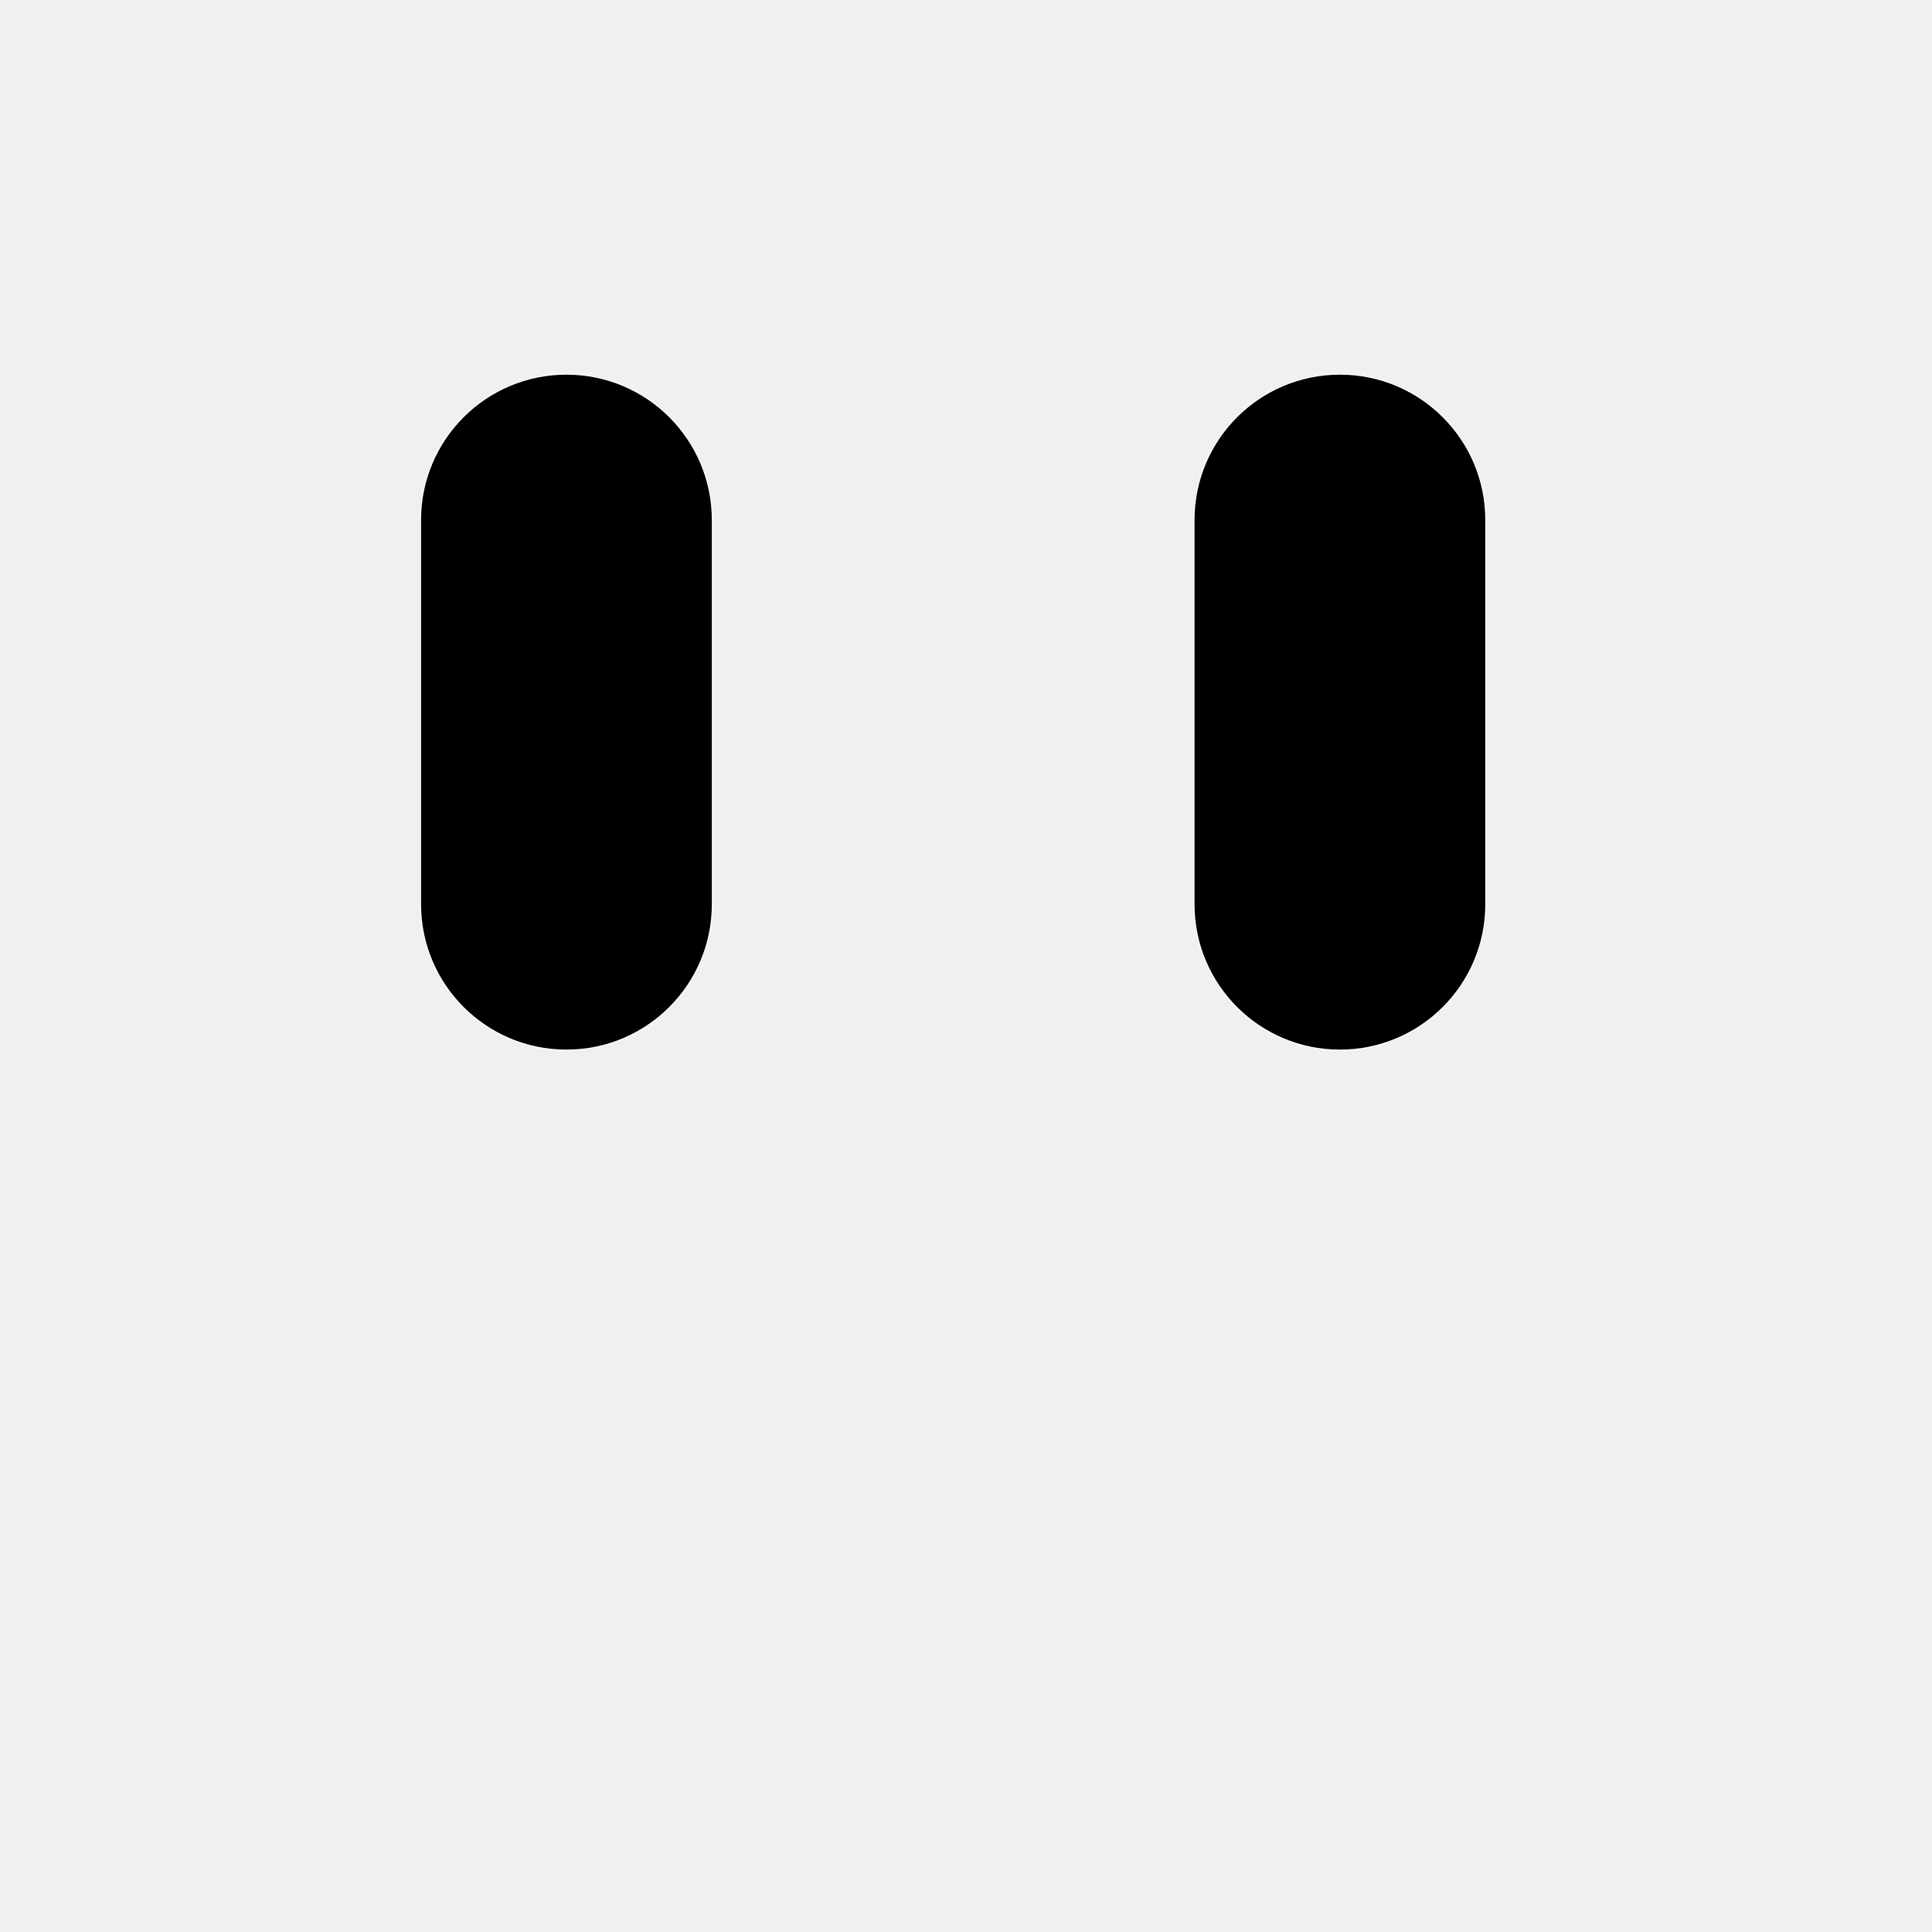
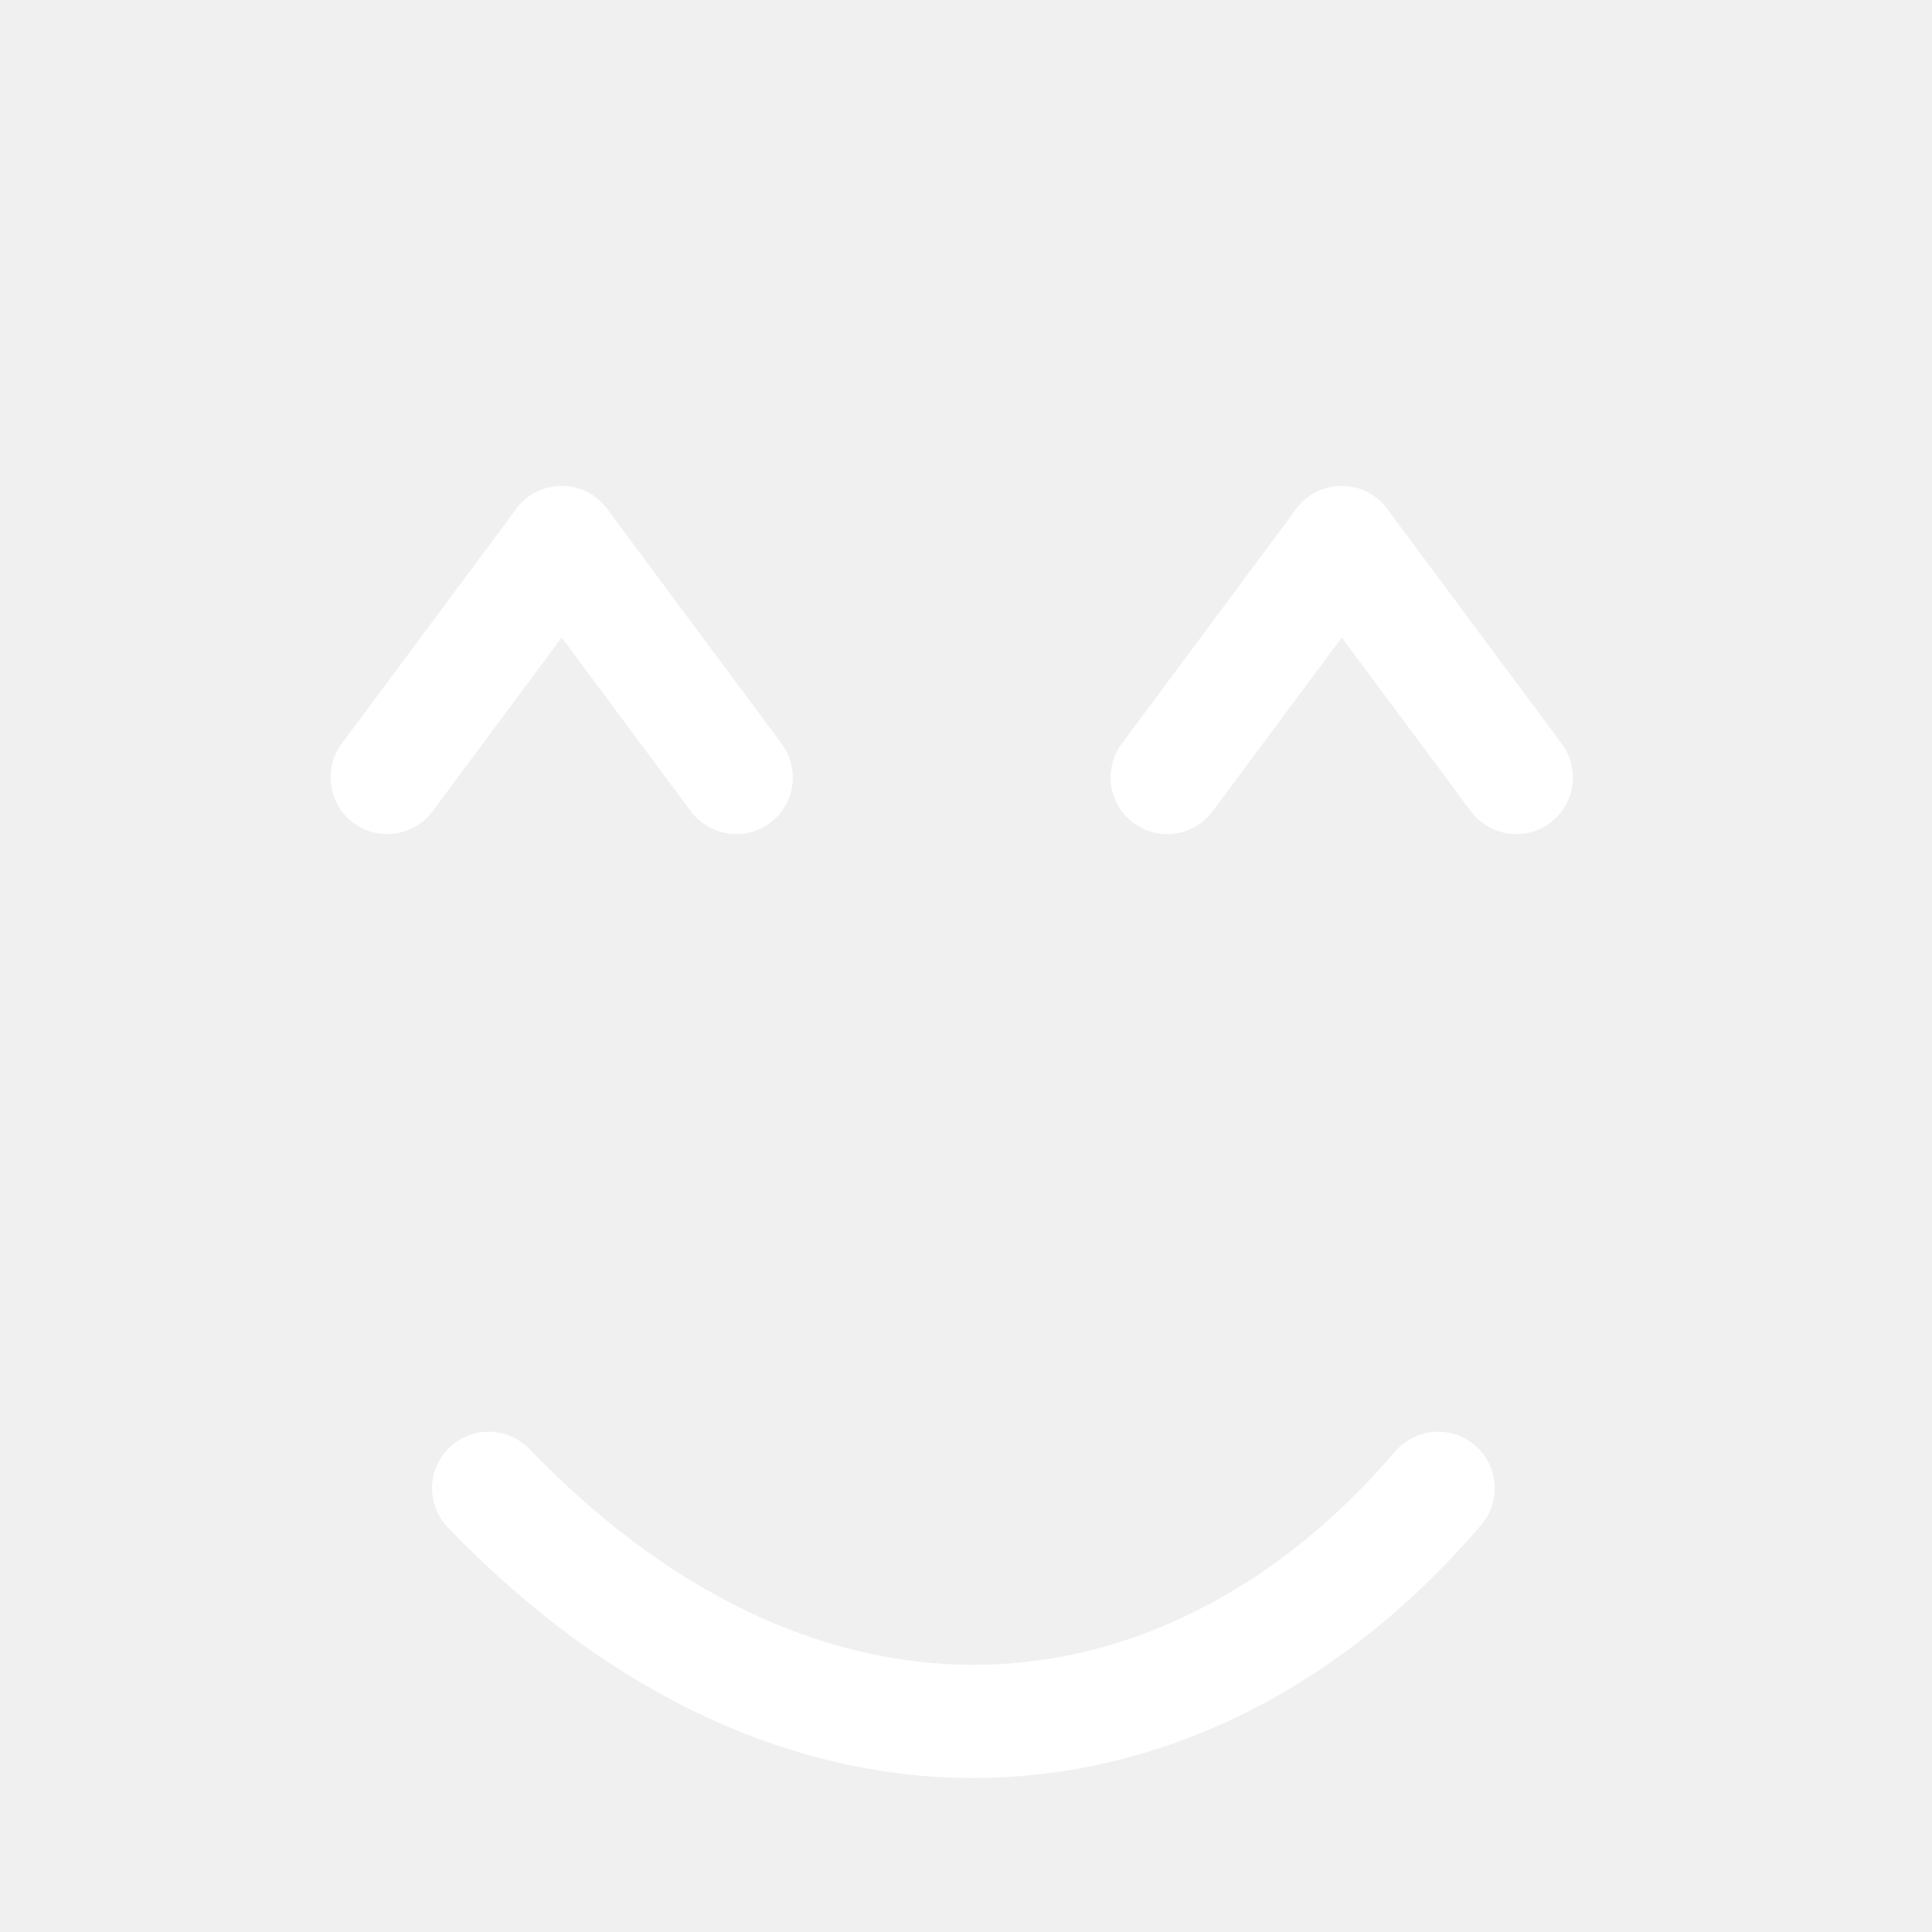
<svg xmlns="http://www.w3.org/2000/svg" width="256" height="256" viewBox="0 0 256 256" version="1.1" id="svg1">
  <defs id="defs1" />
  <g id="layer1">
-     <g id="g3" style="display:none">
-       <rect style="fill:#ffffff;fill-opacity:1;stroke:#ffffff;stroke-width:0.378;stroke-opacity:1;paint-order:stroke fill markers" id="rect1" width="57.607" height="133.715" x="46.253" y="27.504" ry="28.803" />
-       <rect style="fill:#ffffff;fill-opacity:1;stroke:#ffffff;stroke-width:0.378;stroke-opacity:1;paint-order:stroke fill markers" id="rect1-3" width="57.607" height="133.715" x="148.742" y="27.504" ry="28.803" />
+     <g id="g5" style="display:none">
+       <g id="g3" style="display:inline">
+         <rect style="fill:#ffffff;fill-opacity:1;stroke:#ffffff;stroke-width:0.378;stroke-opacity:1;paint-order:stroke fill markers" id="rect1" width="57.607" height="133.715" x="46.253" y="27.504" ry="28.803" />
+         <rect style="fill:#ffffff;fill-opacity:1;stroke:#ffffff;stroke-width:0.378;stroke-opacity:1;paint-order:stroke fill markers" id="rect1-3" width="57.607" height="133.715" x="148.742" y="27.504" ry="28.803" />
+       </g>
+       <g id="g2" style="display:inline">
+         <rect style="fill:#000000;fill-opacity:1;stroke:#ffffff;stroke-width:0.253;stroke-opacity:1;paint-order:stroke fill markers" id="rect1-1-3" width="38.531" height="89.436" x="158.28" y="49.643" ry="19.265" />
+         <rect style="fill:#000000;fill-opacity:1;stroke:#ffffff;stroke-width:0.253;stroke-opacity:1;paint-order:stroke fill markers" id="rect1-1" width="38.531" height="89.436" x="55.791" y="49.643" ry="19.265" />
+       </g>
    </g>
-     <path style="display:none;fill:none;fill-opacity:1;stroke:#ffffff;stroke-width:15;stroke-linecap:round;stroke-dasharray:none;stroke-opacity:1;paint-order:stroke fill markers" d="m 64.755,197.208 c 42.255,43.898 93.016,38.382 125.804,0" id="path2" />
-     <g id="g2" style="display:inline">
-       <rect style="fill:#000000;fill-opacity:1;stroke:#ffffff;stroke-width:0.253;stroke-opacity:1;paint-order:stroke fill markers" id="rect1-1-3" width="38.531" height="89.436" x="158.28" y="49.643" ry="19.265" />
-       <rect style="fill:#000000;fill-opacity:1;stroke:#ffffff;stroke-width:0.253;stroke-opacity:1;paint-order:stroke fill markers" id="rect1-1" width="38.531" height="89.436" x="55.791" y="49.643" ry="19.265" />
+     <path style="display:inline;fill:none;fill-opacity:1;stroke:#ffffff;stroke-width:15;stroke-linecap:round;stroke-dasharray:none;stroke-opacity:1;paint-order:stroke fill markers" d="m 64.755,197.208 c 42.255,43.898 93.016,38.382 125.804,0" id="path2" />
+     <g id="g4" style="display:inline">
+       <path style="fill:#ffffff;fill-opacity:1;stroke:#ffffff;stroke-width:15;stroke-linecap:round;paint-order:stroke fill markers" d="M 74.426,71.903 51.299,103.019" id="path3" />
+       <path style="fill:#ffffff;fill-opacity:1;stroke:#ffffff;stroke-width:15;stroke-linecap:round;paint-order:stroke fill markers" d="m 74.426,71.903 23.127,31.116" id="path3-3" />
+       <path style="fill:#ffffff;fill-opacity:1;stroke:#ffffff;stroke-width:15;stroke-linecap:round;paint-order:stroke fill markers" d="m 177.789,71.903 -23.127,31.116" id="path3-1" />
+       <path style="fill:#ffffff;fill-opacity:1;stroke:#ffffff;stroke-width:15;stroke-linecap:round;paint-order:stroke fill markers" d="m 177.789,71.903 23.127,31.116" id="path3-3-2" />
+     </g>
+     <path style="display:none;fill:none;fill-opacity:1;stroke:#ffffff;stroke-width:15;stroke-linecap:round;stroke-dasharray:none;stroke-opacity:1;paint-order:stroke fill markers" d="m 65.098,216.744 c 42.255,-43.898 93.016,-38.382 125.804,0" id="path5" />
+     <g id="g9" style="display:none">
+       <path style="fill:#ffffff;fill-opacity:1;stroke:#ffffff;stroke-width:15;stroke-linecap:round;paint-order:stroke fill markers" d="M 74.426,71.903 51.299,103.019" id="path6" />
+       <path style="fill:#ffffff;fill-opacity:1;stroke:#ffffff;stroke-width:15;stroke-linecap:round;paint-order:stroke fill markers" d="m 74.426,71.903 23.127,31.116" id="path7" />
+       <path style="fill:#ffffff;fill-opacity:1;stroke:#ffffff;stroke-width:15;stroke-linecap:round;paint-order:stroke fill markers" d="m 177.789,71.903 -23.127,31.116" id="path8" />
+       <path style="fill:#ffffff;fill-opacity:1;stroke:#ffffff;stroke-width:15;stroke-linecap:round;paint-order:stroke fill markers" d="m 177.789,71.903 23.127,31.116" id="path9" />
+       <path style="fill:#ffffff;fill-opacity:1;stroke:#ffffff;stroke-width:15;stroke-linecap:round;paint-order:stroke fill markers" d="M 74.426,71.903 51.299,40.787" id="path6-6" />
+       <path style="fill:#ffffff;fill-opacity:1;stroke:#ffffff;stroke-width:15;stroke-linecap:round;paint-order:stroke fill markers" d="M 74.426,71.903 97.553,40.787" id="path7-0" />
+       <path style="fill:#ffffff;fill-opacity:1;stroke:#ffffff;stroke-width:15;stroke-linecap:round;paint-order:stroke fill markers" d="M 177.789,71.903 154.662,40.787" id="path8-6" />
+       <path style="fill:#ffffff;fill-opacity:1;stroke:#ffffff;stroke-width:15;stroke-linecap:round;paint-order:stroke fill markers" d="M 177.789,71.903 200.915,40.787" id="path9-2" />
    </g>
  </g>
</svg>
